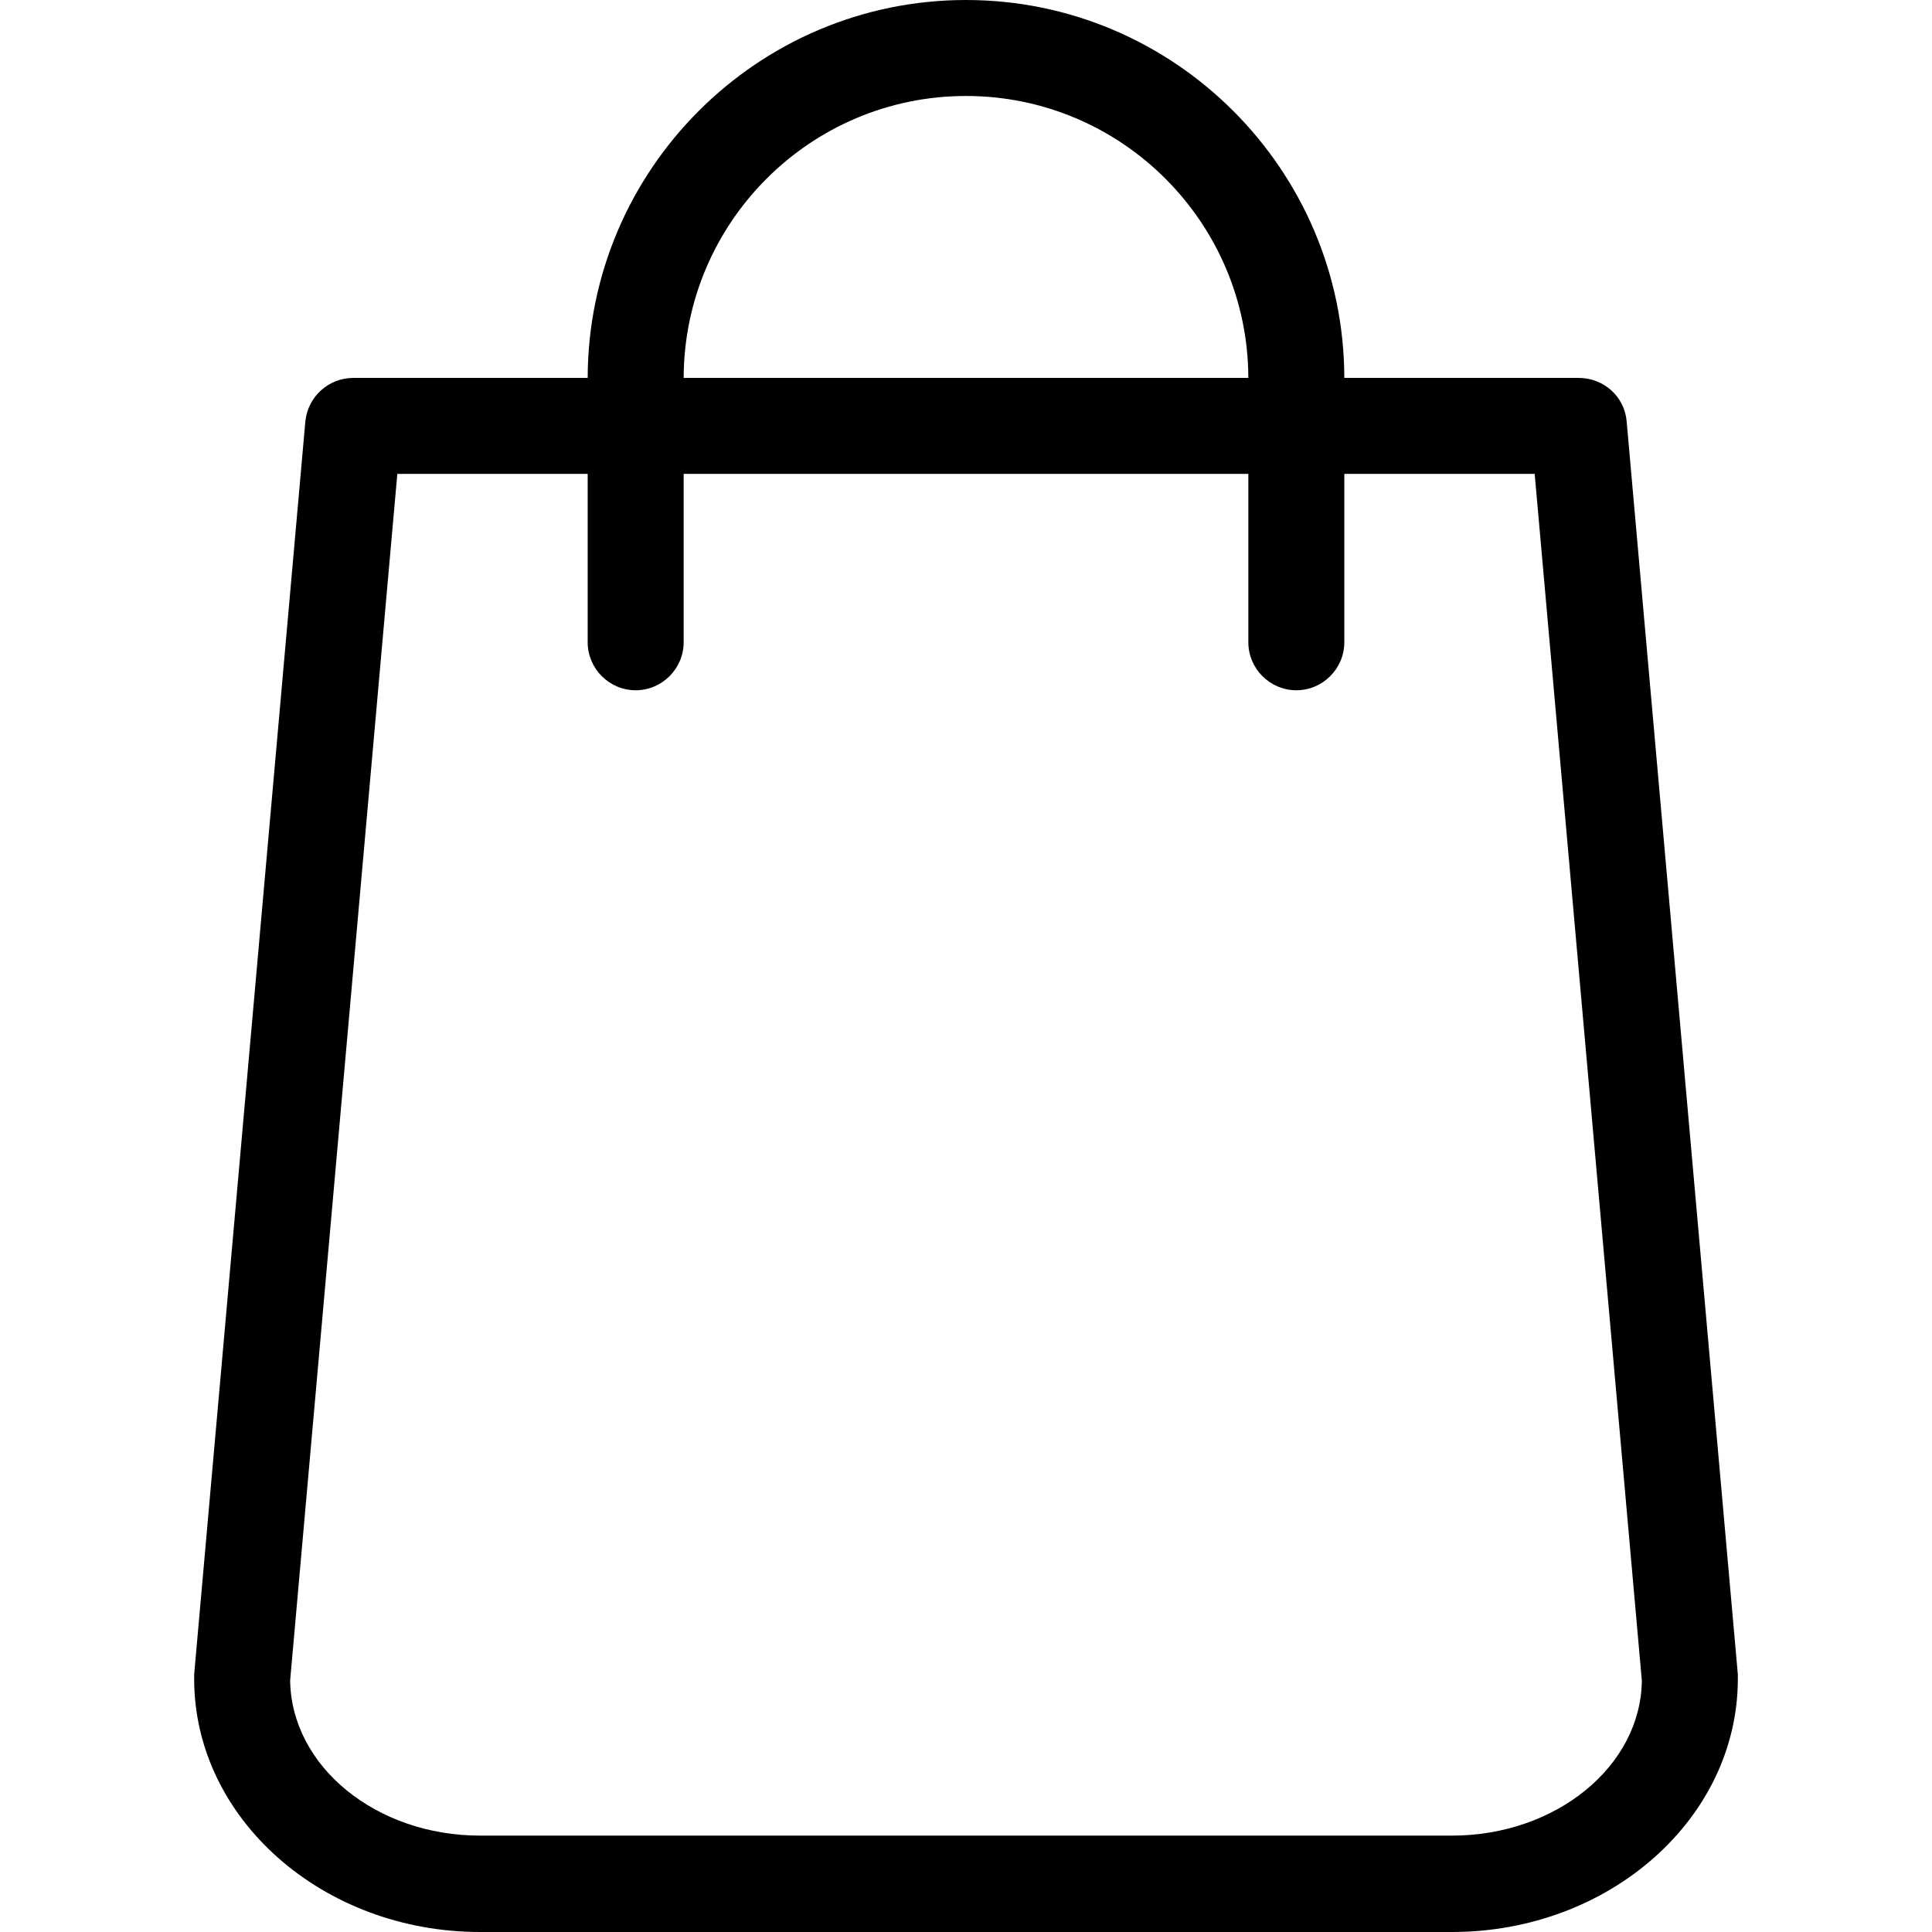
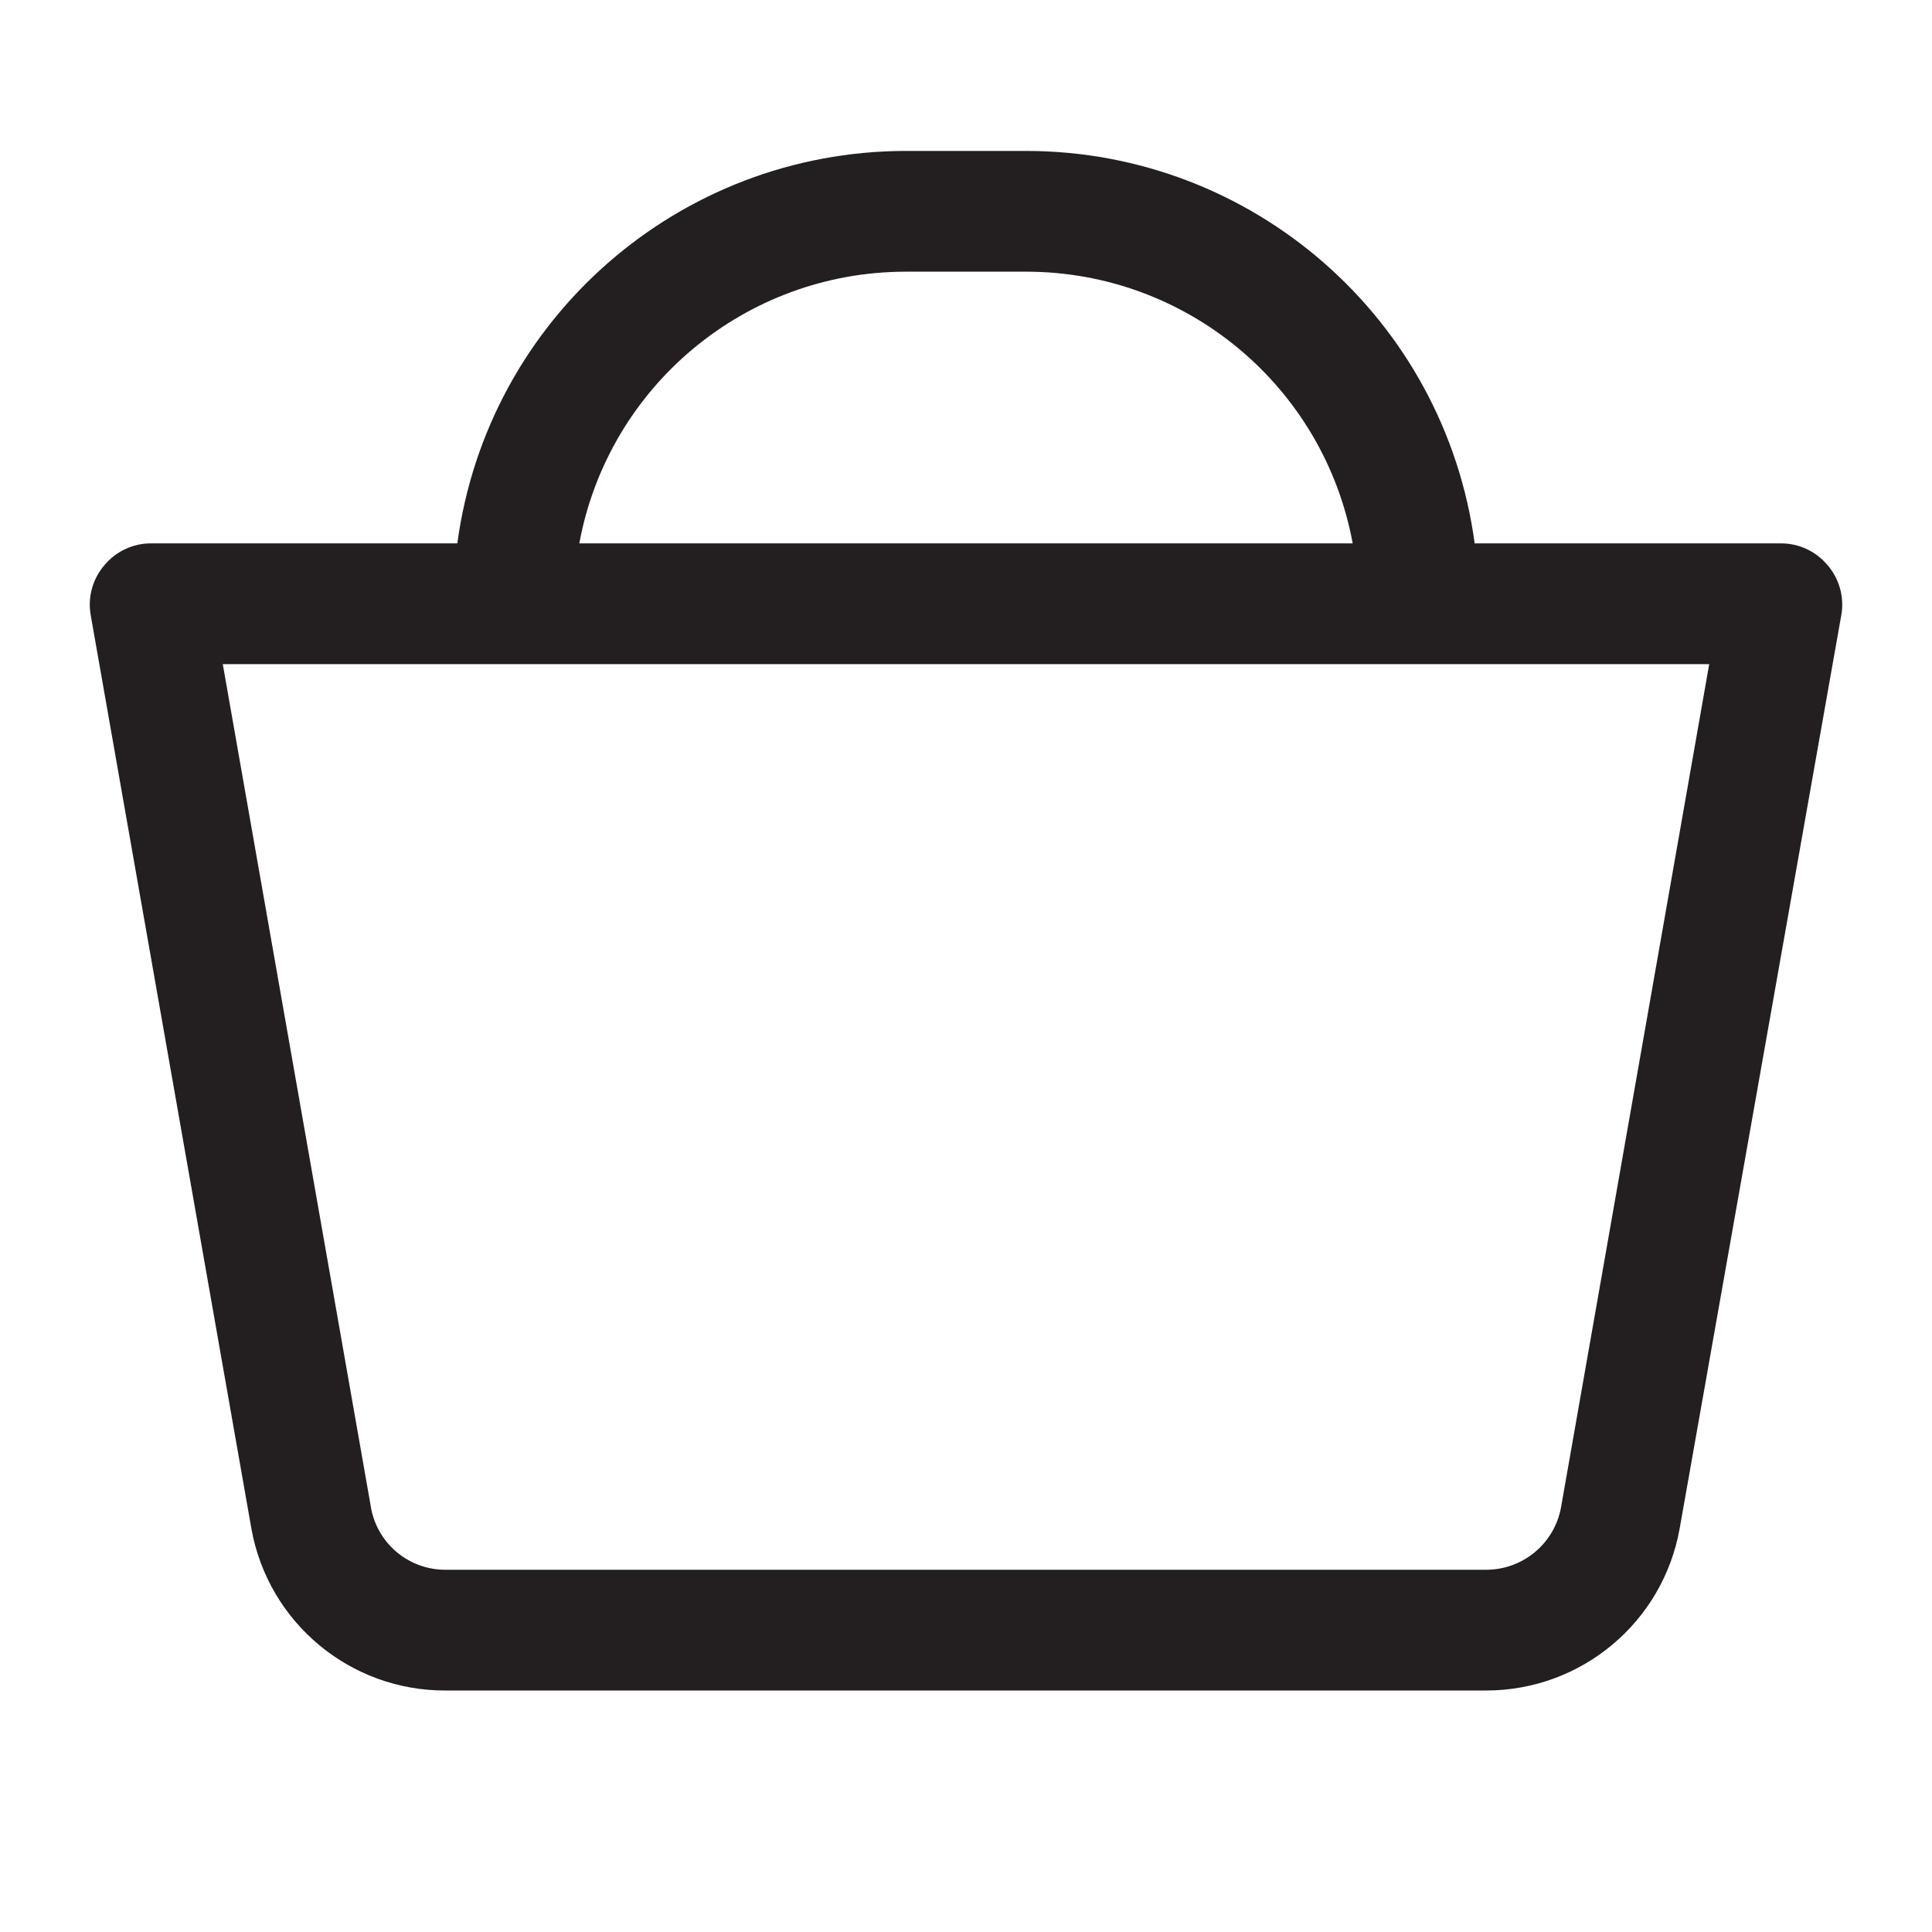
- <svg xmlns="http://www.w3.org/2000/svg" version="1.1" id="Capa_1" x="0px" y="0px" viewBox="0 0 483.1 483.1" style="enable-background:new 0 0 483.1 483.1;" xml:space="preserve">
-   <g>
-     <path d="M434.55,418.7l-27.8-313.3c-0.5-6.2-5.7-10.9-12-10.9h-58.6c-0.1-52.1-42.5-94.5-94.6-94.5s-94.5,42.4-94.6,94.5h-58.6   c-6.2,0-11.4,4.7-12,10.9l-27.8,313.3c0,0.4,0,0.7,0,1.1c0,34.9,32.1,63.3,71.5,63.3h243c39.4,0,71.5-28.4,71.5-63.3   C434.55,419.4,434.55,419.1,434.55,418.7z M241.55,24c38.9,0,70.5,31.6,70.6,70.5h-141.2C171.05,55.6,202.65,24,241.55,24z    M363.05,459h-243c-26,0-47.2-17.3-47.5-38.8l26.8-301.7h47.6v42.1c0,6.6,5.4,12,12,12s12-5.4,12-12v-42.1h141.2v42.1   c0,6.6,5.4,12,12,12s12-5.4,12-12v-42.1h47.6l26.8,301.8C410.25,441.7,389.05,459,363.05,459z" />
-   </g>
-   <g>
- </g>
-   <g>
- </g>
-   <g>
- </g>
-   <g>
- </g>
-   <g>
- </g>
-   <g>
- </g>
-   <g>
- </g>
-   <g>
- </g>
-   <g>
- </g>
-   <g>
- </g>
-   <g>
- </g>
-   <g>
- </g>
-   <g>
- </g>
-   <g>
- </g>
-   <g>
- </g>
+ <svg xmlns="http://www.w3.org/2000/svg" width="64px" height="64px" viewBox="0 0 64 64" id="icons">
+   <defs>
+     <style>.cls-1{fill:#231f20;}</style>
+   </defs>
+   <path class="cls-1" d="M60.53,18.71A2,2,0,0,0,59,18H48.85A15,15,0,0,0,34,5H30A15,15,0,0,0,15.15,18H5a2,2,0,0,0-1.53.71A2,2,0,0,0,3,20.35l5.33,30.3A6.51,6.51,0,0,0,14.77,56H49.23a6.51,6.51,0,0,0,6.41-5.36L61,20.35A2,2,0,0,0,60.53,18.71ZM30,9h4a11,11,0,0,1,10.81,9H19.19A11,11,0,0,1,30,9ZM51.71,49.94A2.52,2.52,0,0,1,49.23,52H14.77a2.5,2.5,0,0,1-2.47-2L7.38,22H56.62Z" />
</svg>
